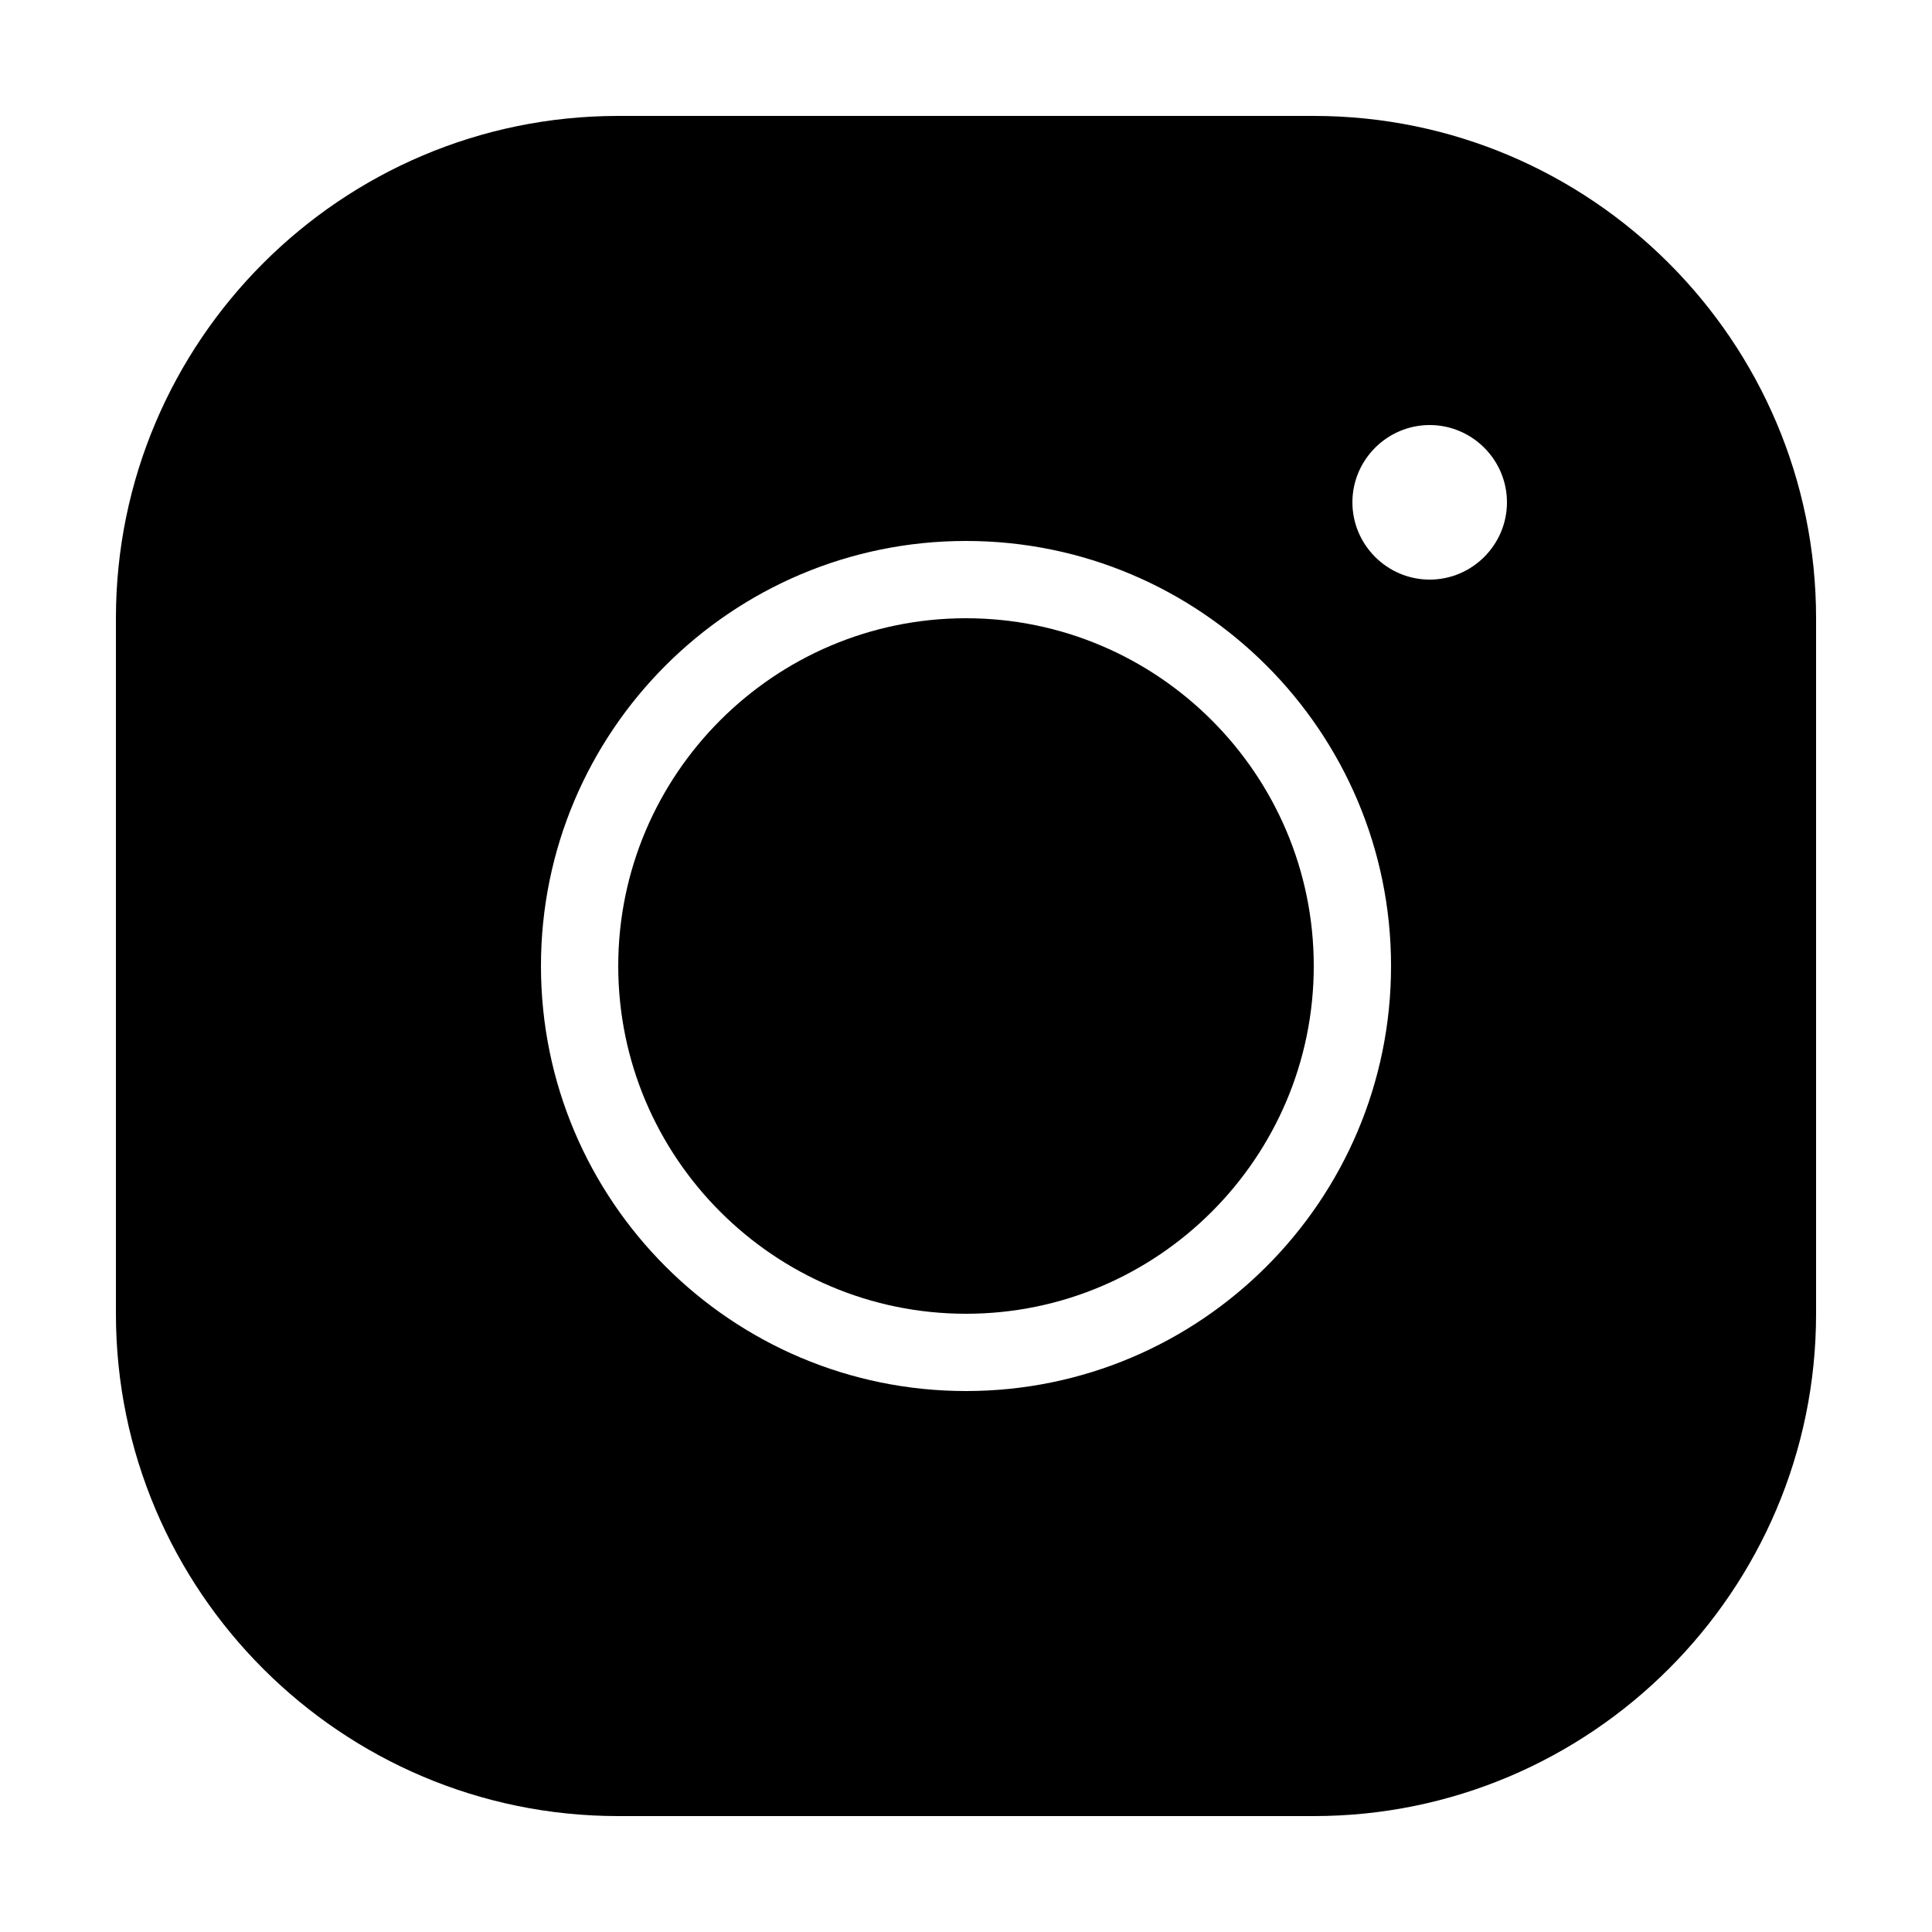
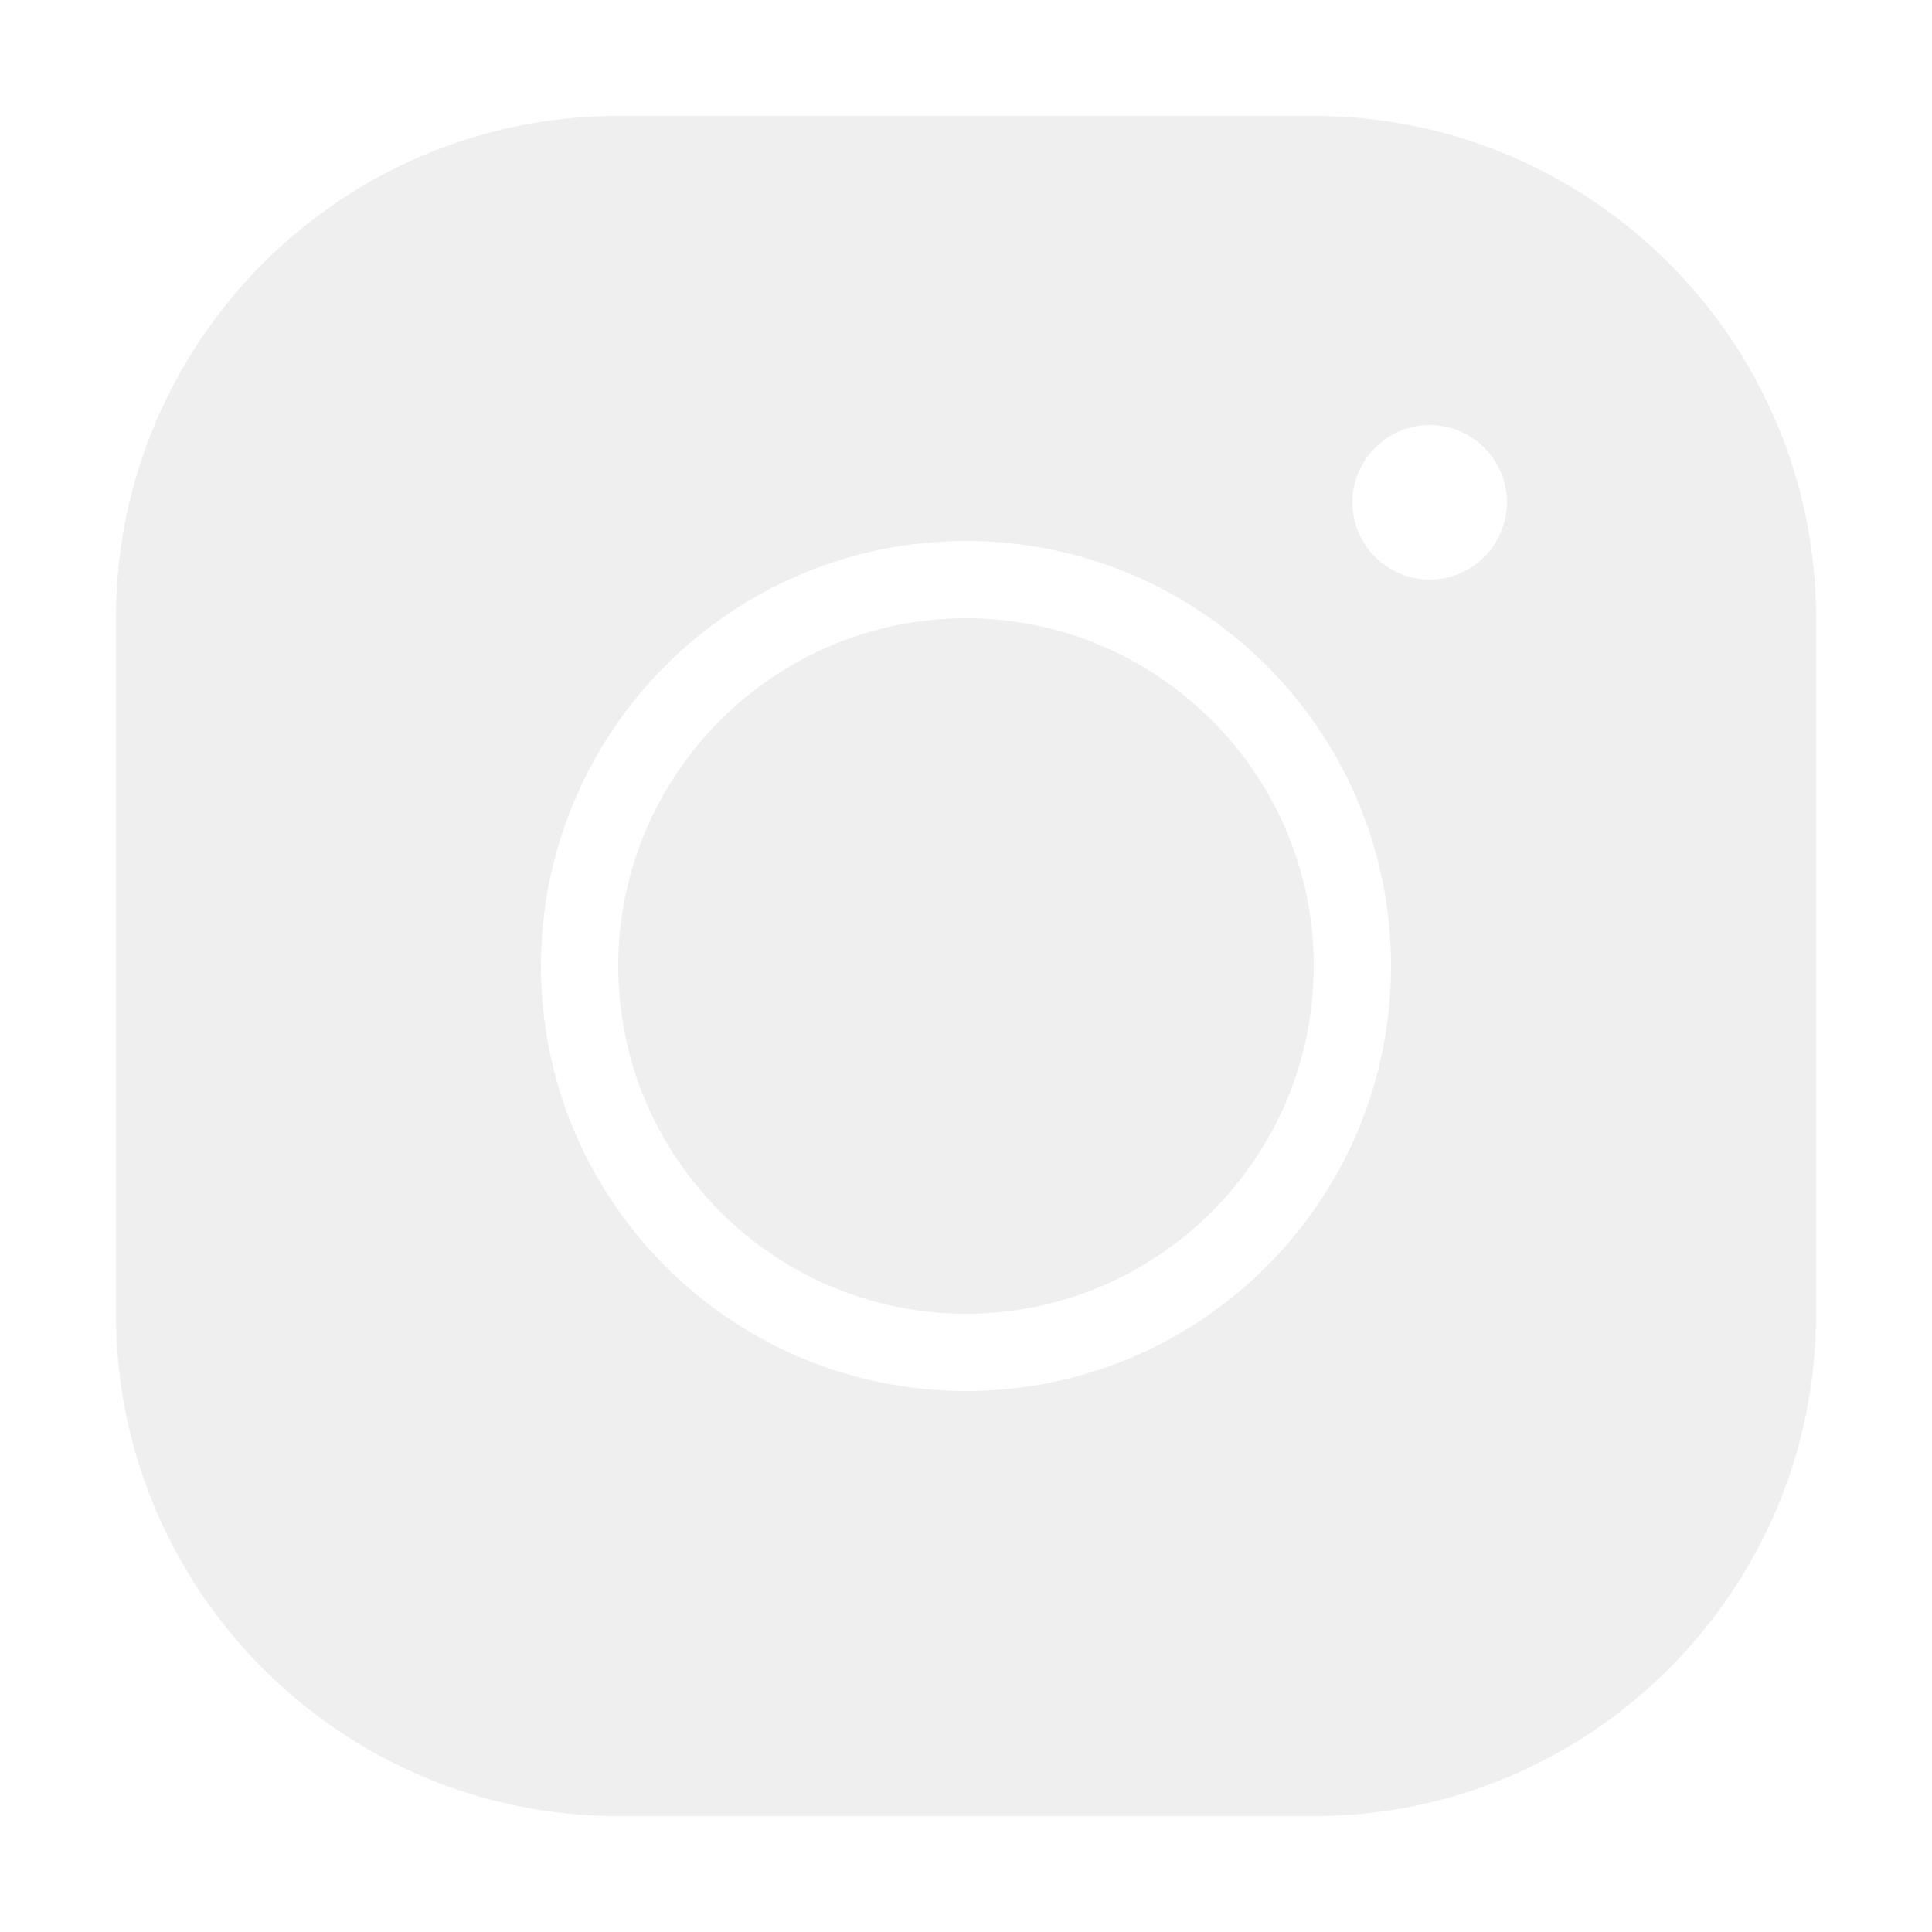
- <svg xmlns="http://www.w3.org/2000/svg" fill="#000000" viewBox="0 0 50 50" width="250px" height="250px">
+ <svg xmlns="http://www.w3.org/2000/svg" fill="#EFEFEF" viewBox="0 0 50 50" width="250px" height="250px">
  <path d="M 16 3 C 8.83 3 3 8.83 3 16 L 3 34 C 3 41.17 8.83 47 16 47 L 34 47 C 41.17 47 47 41.17 47 34 L 47 16 C 47 8.83 41.17 3 34 3 L 16 3 z M 37 11 C 38.1 11 39 11.9 39 13 C 39 14.1 38.1 15 37 15 C 35.9 15 35 14.1 35 13 C 35 11.9 35.9 11 37 11 z M 25 14 C 31.07 14 36 18.93 36 25 C 36 31.07 31.07 36 25 36 C 18.93 36 14 31.07 14 25 C 14 18.93 18.93 14 25 14 z M 25 16 C 20.04 16 16 20.04 16 25 C 16 29.96 20.04 34 25 34 C 29.96 34 34 29.96 34 25 C 34 20.04 29.96 16 25 16 z" />
</svg>
